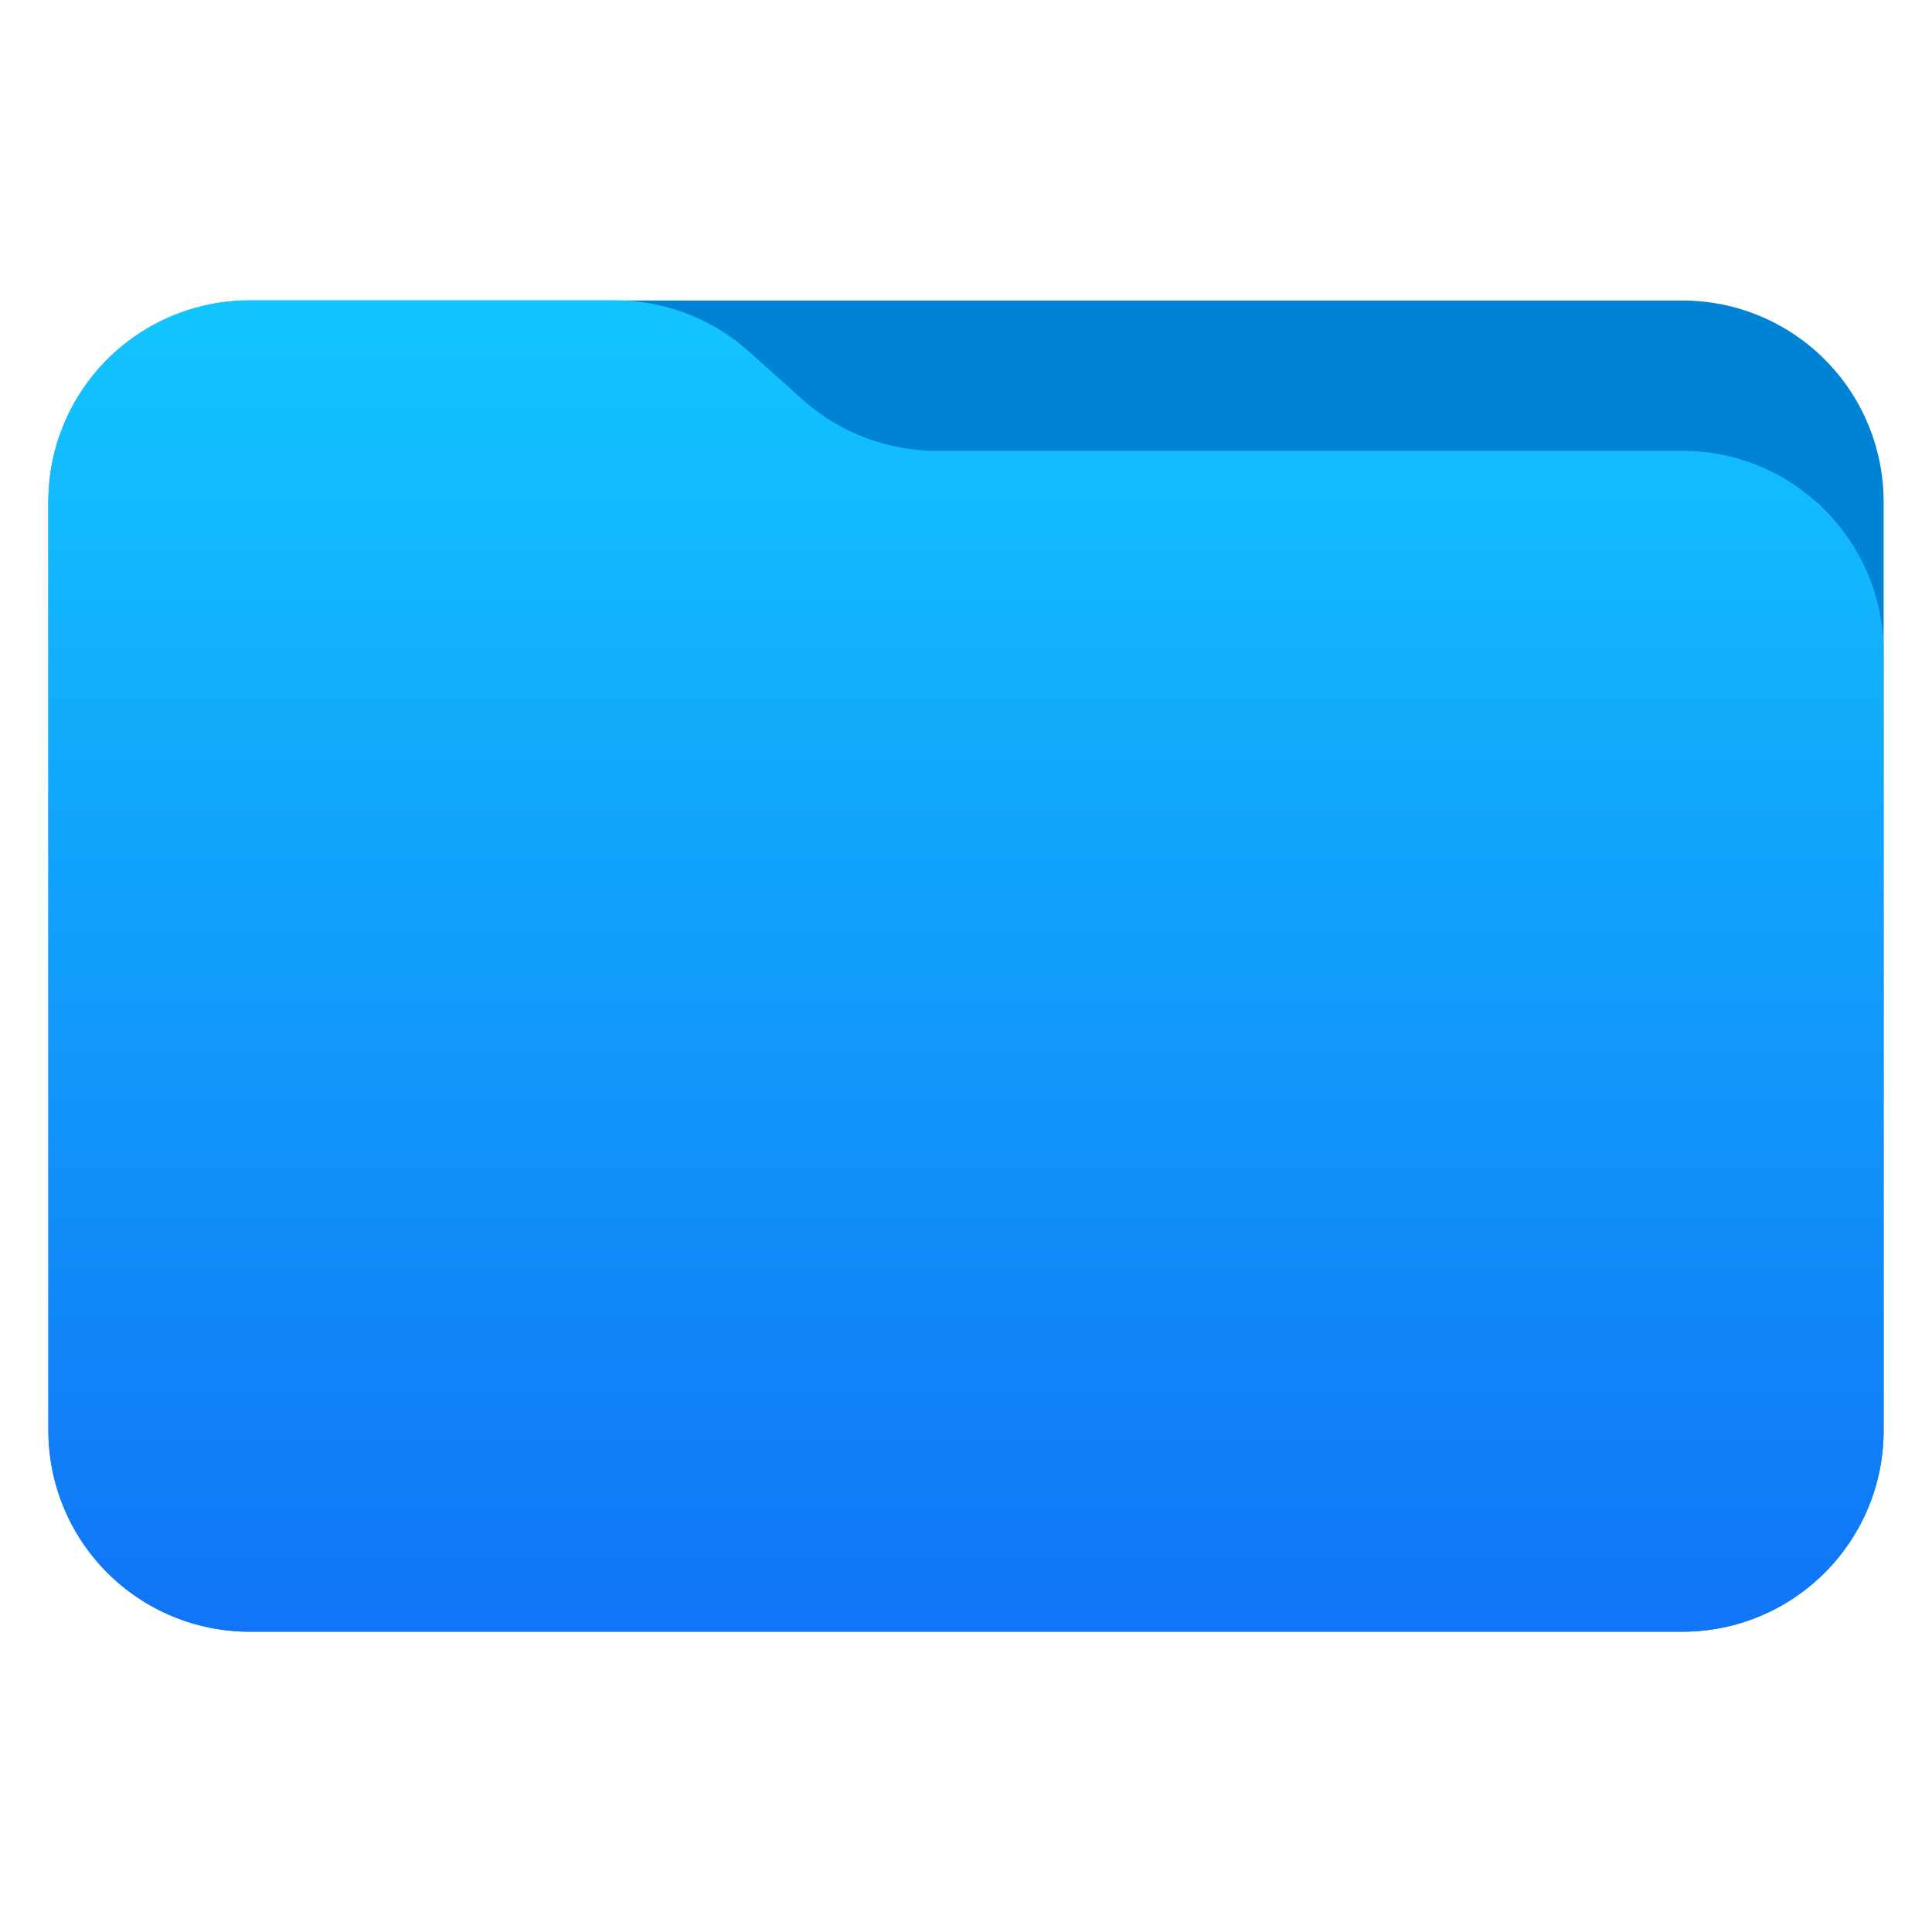
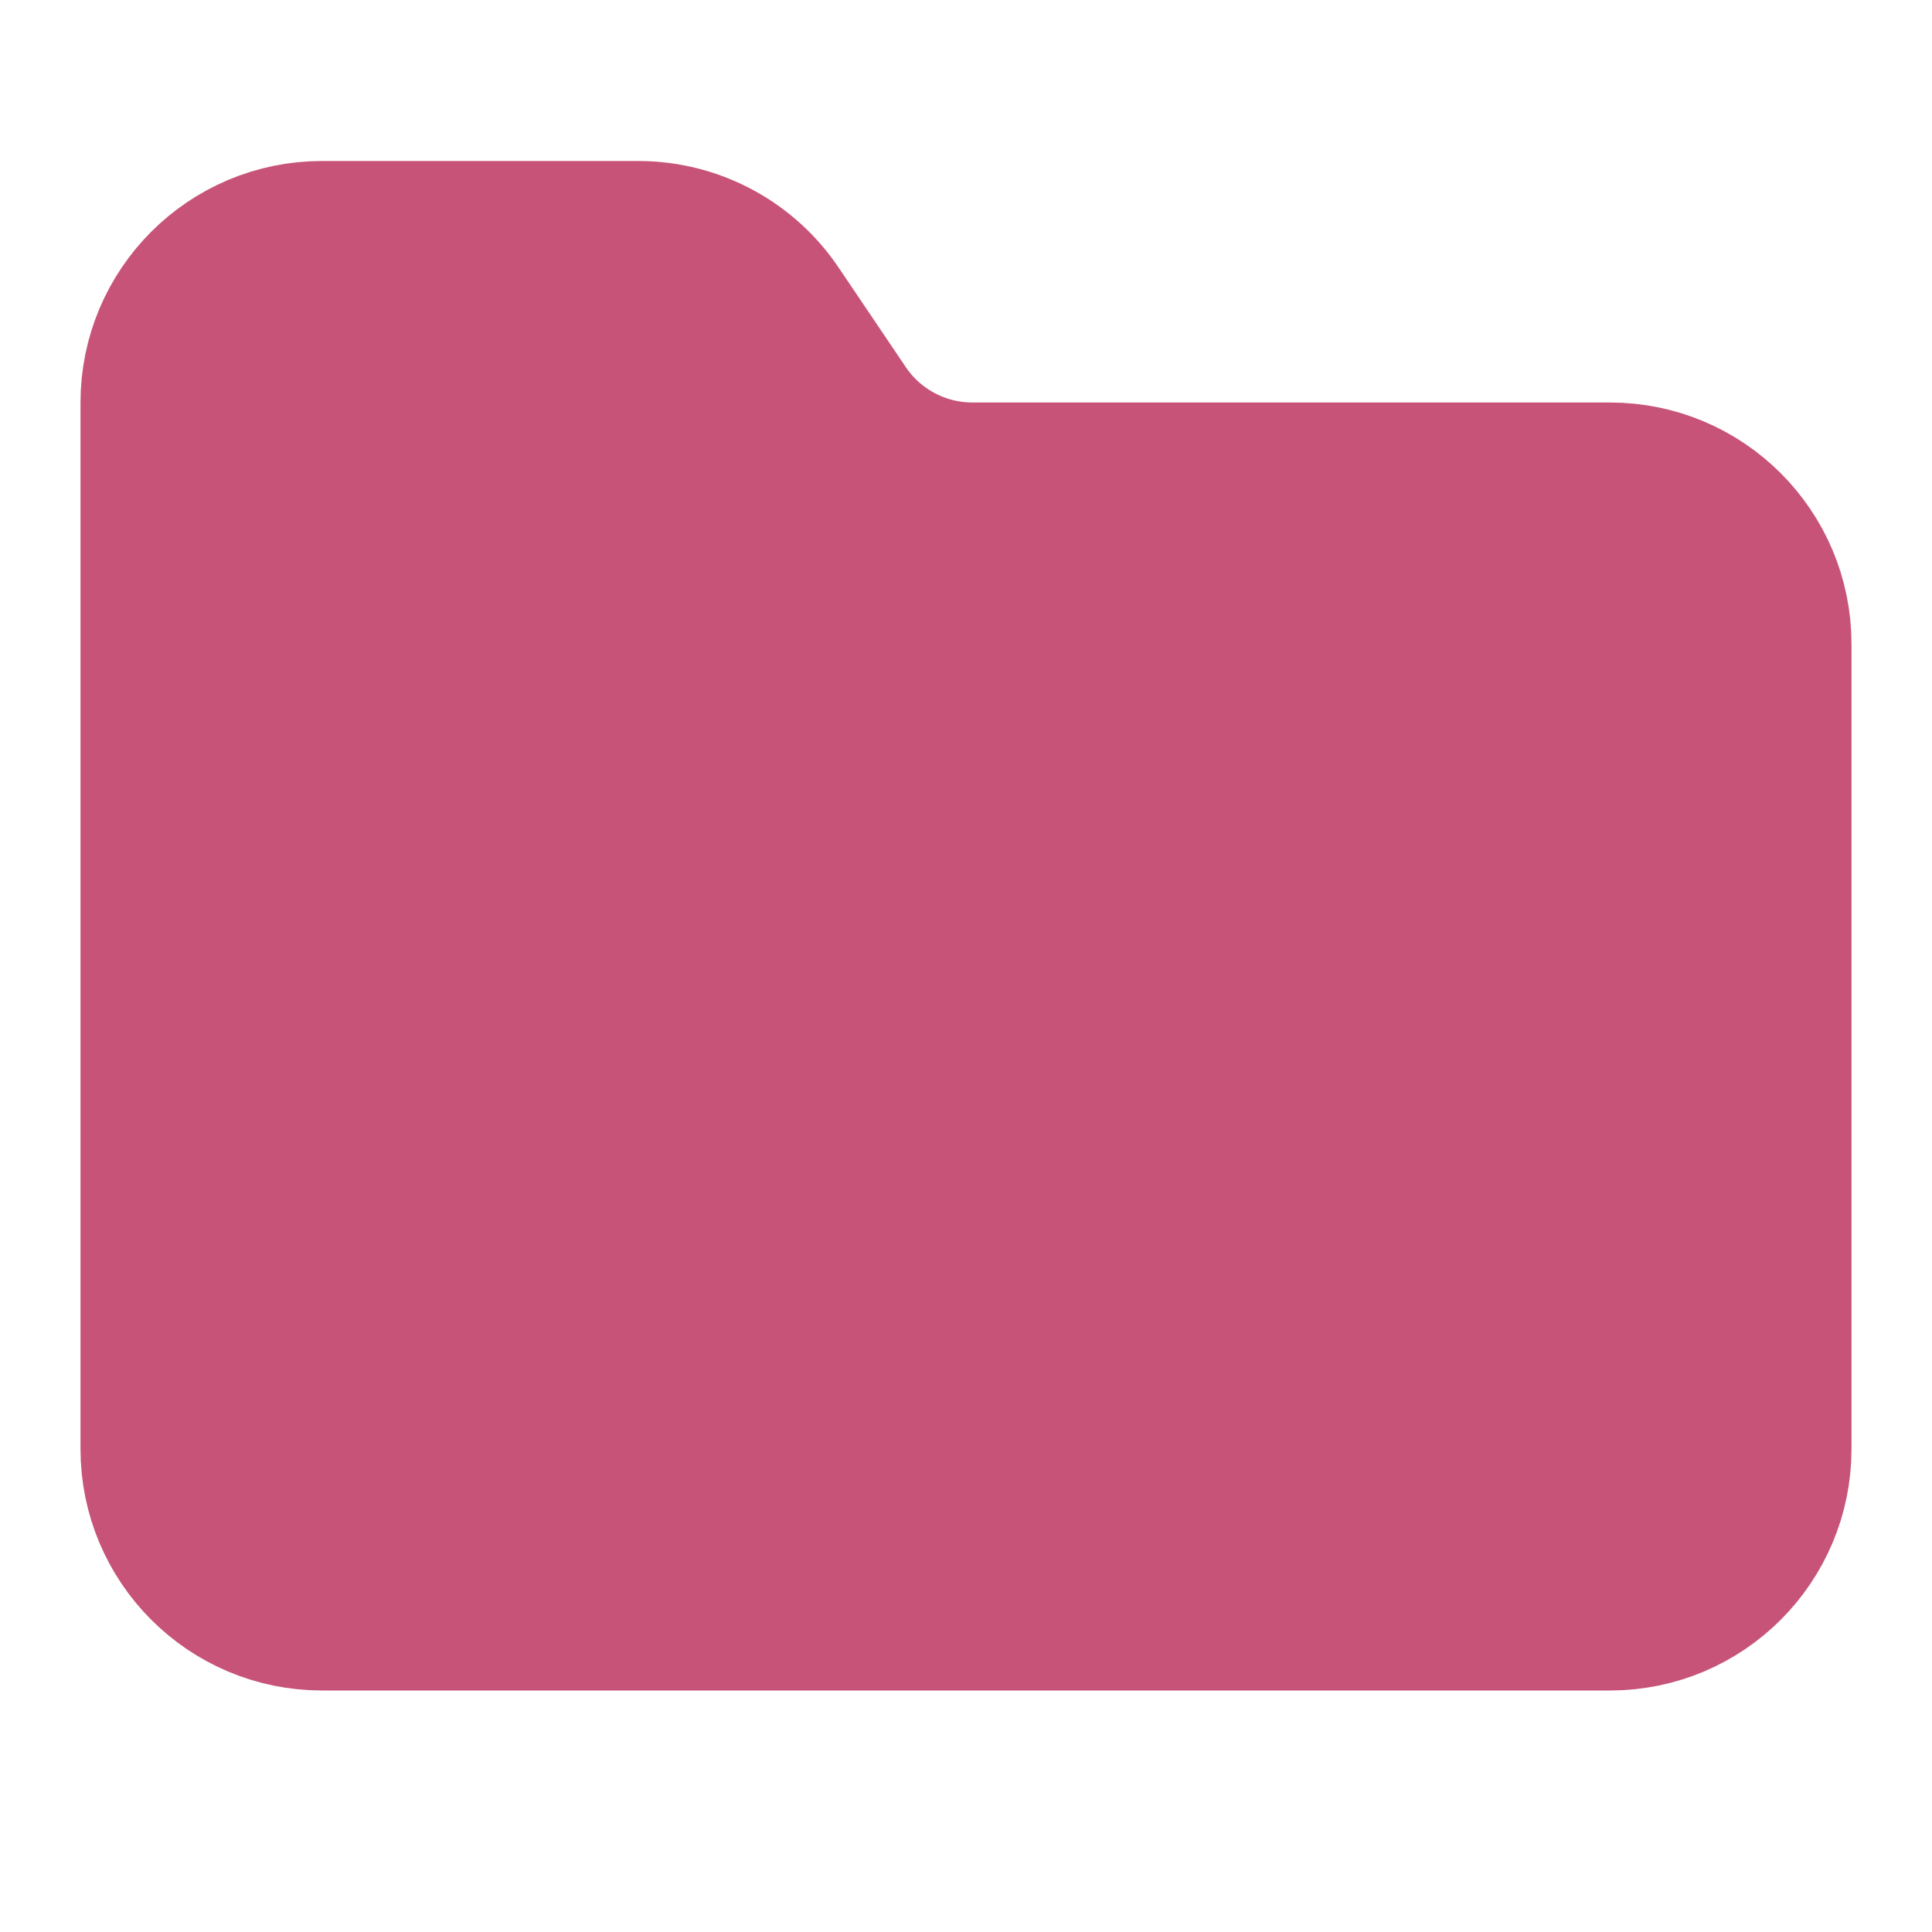
- <svg xmlns="http://www.w3.org/2000/svg" clip-rule="evenodd" fill-rule="evenodd" stroke-linejoin="round" stroke-miterlimit="2" viewBox="0 0 48 48">
-   <linearGradient id="a" x2="1" gradientTransform="matrix(0 -32.5937 29.6469 0 25.0628 40.2224)" gradientUnits="userSpaceOnUse">
-     <stop stop-color="#1075f6" offset="0" />
-     <stop stop-color="#12c5ff" offset="1" />
-   </linearGradient>
-   <path d="m46.798 12.466c0-1.327-.526-2.598-1.464-3.536s-2.21-1.464-3.536-1.464h-35.596c-1.326 0-2.598.526-3.536 1.464s-1.464 2.209-1.464 3.536v23.073c0 1.326.526 2.597 1.464 3.535s2.21 1.465 3.536 1.465h35.596c1.326 0 2.598-.527 3.536-1.465s1.464-2.209 1.464-3.535z" fill="#0083d5" />
-   <path d="m46.798 16.201c0-2.761-2.238-5-5-5h-18.524c-1.232 0-2.42-.454-3.337-1.276-.428-.383-.896-.804-1.324-1.187-.917-.822-2.105-1.277-3.337-1.277h-9.074c-1.326 0-2.598.527-3.536 1.465s-1.464 2.209-1.464 3.535v23.078c0 1.326.526 2.597 1.464 3.535s2.21 1.465 3.536 1.465h35.596c2.762 0 5-2.239 5-5z" fill="url(#a)" />
+ <svg xmlns="http://www.w3.org/2000/svg" width="24" height="24" viewBox="0 0 24 24" fill="#c75478" stroke="#c75478" stroke-width="2" stroke-linecap="round" stroke-linejoin="round" class="lucide lucide-folder w-6 h-6" aria-hidden="true">
+   <path d="M20 20a2 2 0 0 0 2-2V8a2 2 0 0 0-2-2h-7.9a2 2 0 0 1-1.69-.9L9.6 3.9A2 2 0 0 0 7.93 3H4a2 2 0 0 0-2 2v13a2 2 0 0 0 2 2Z" />
</svg>
